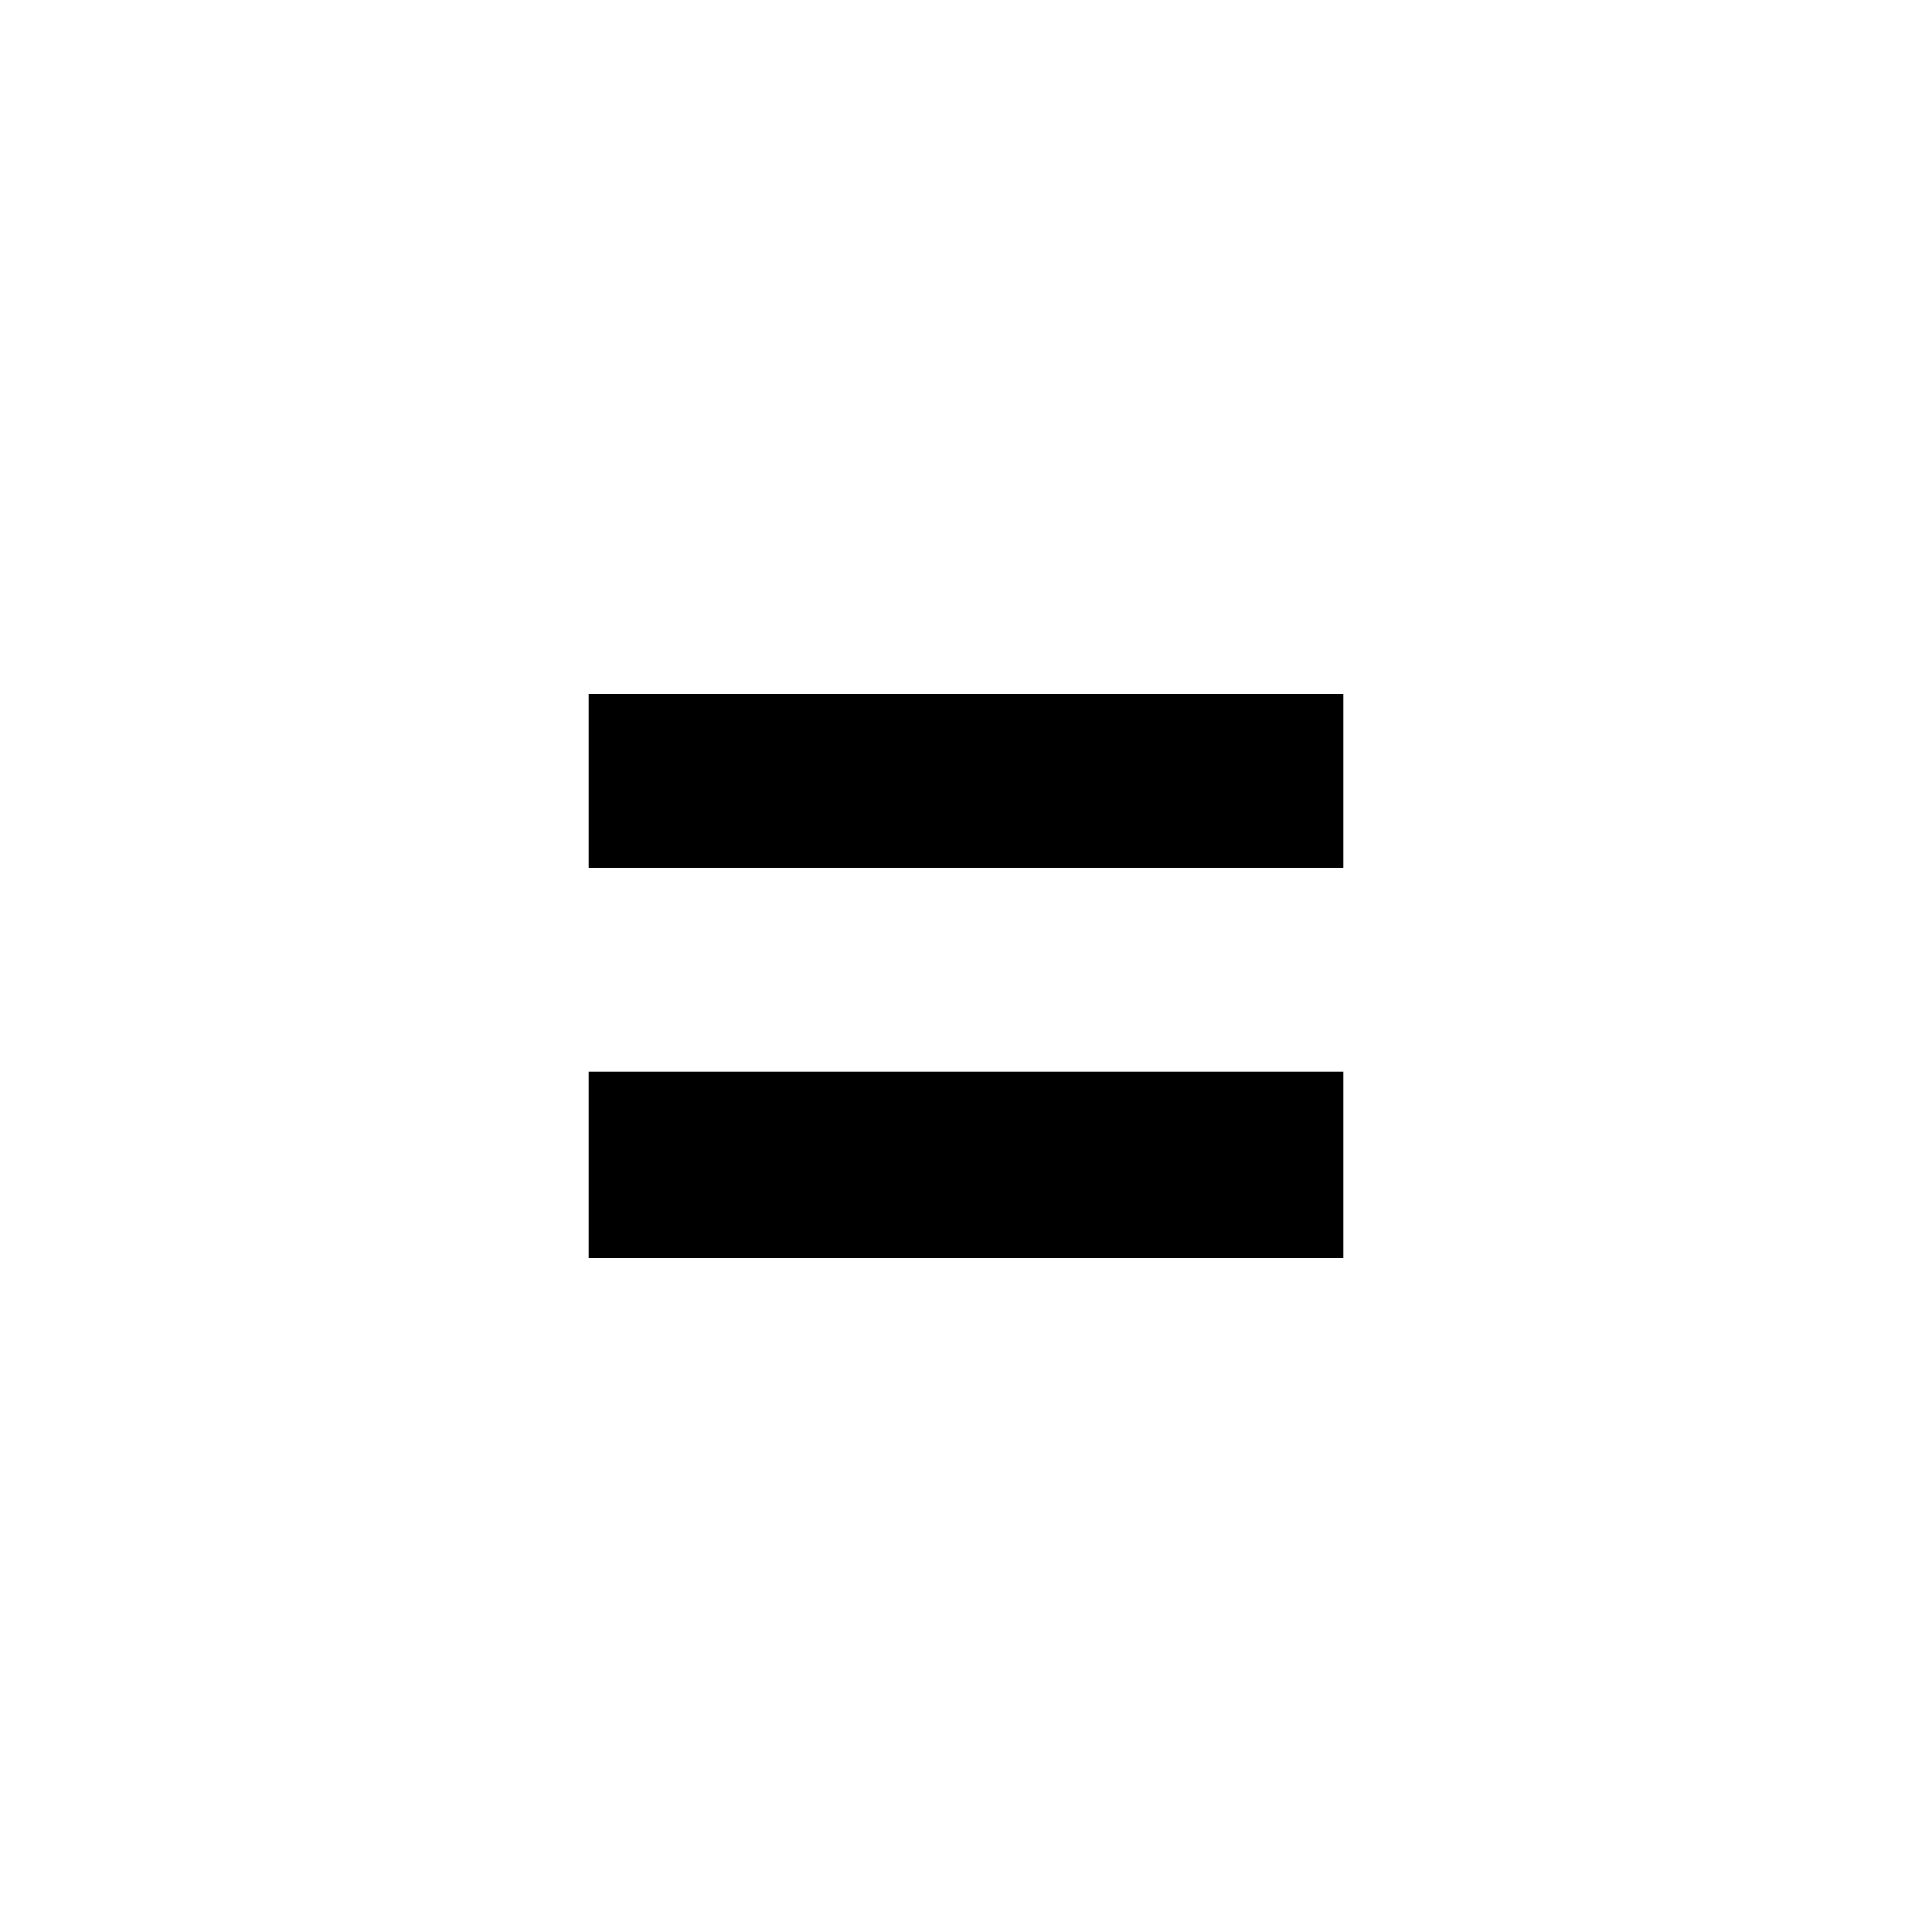
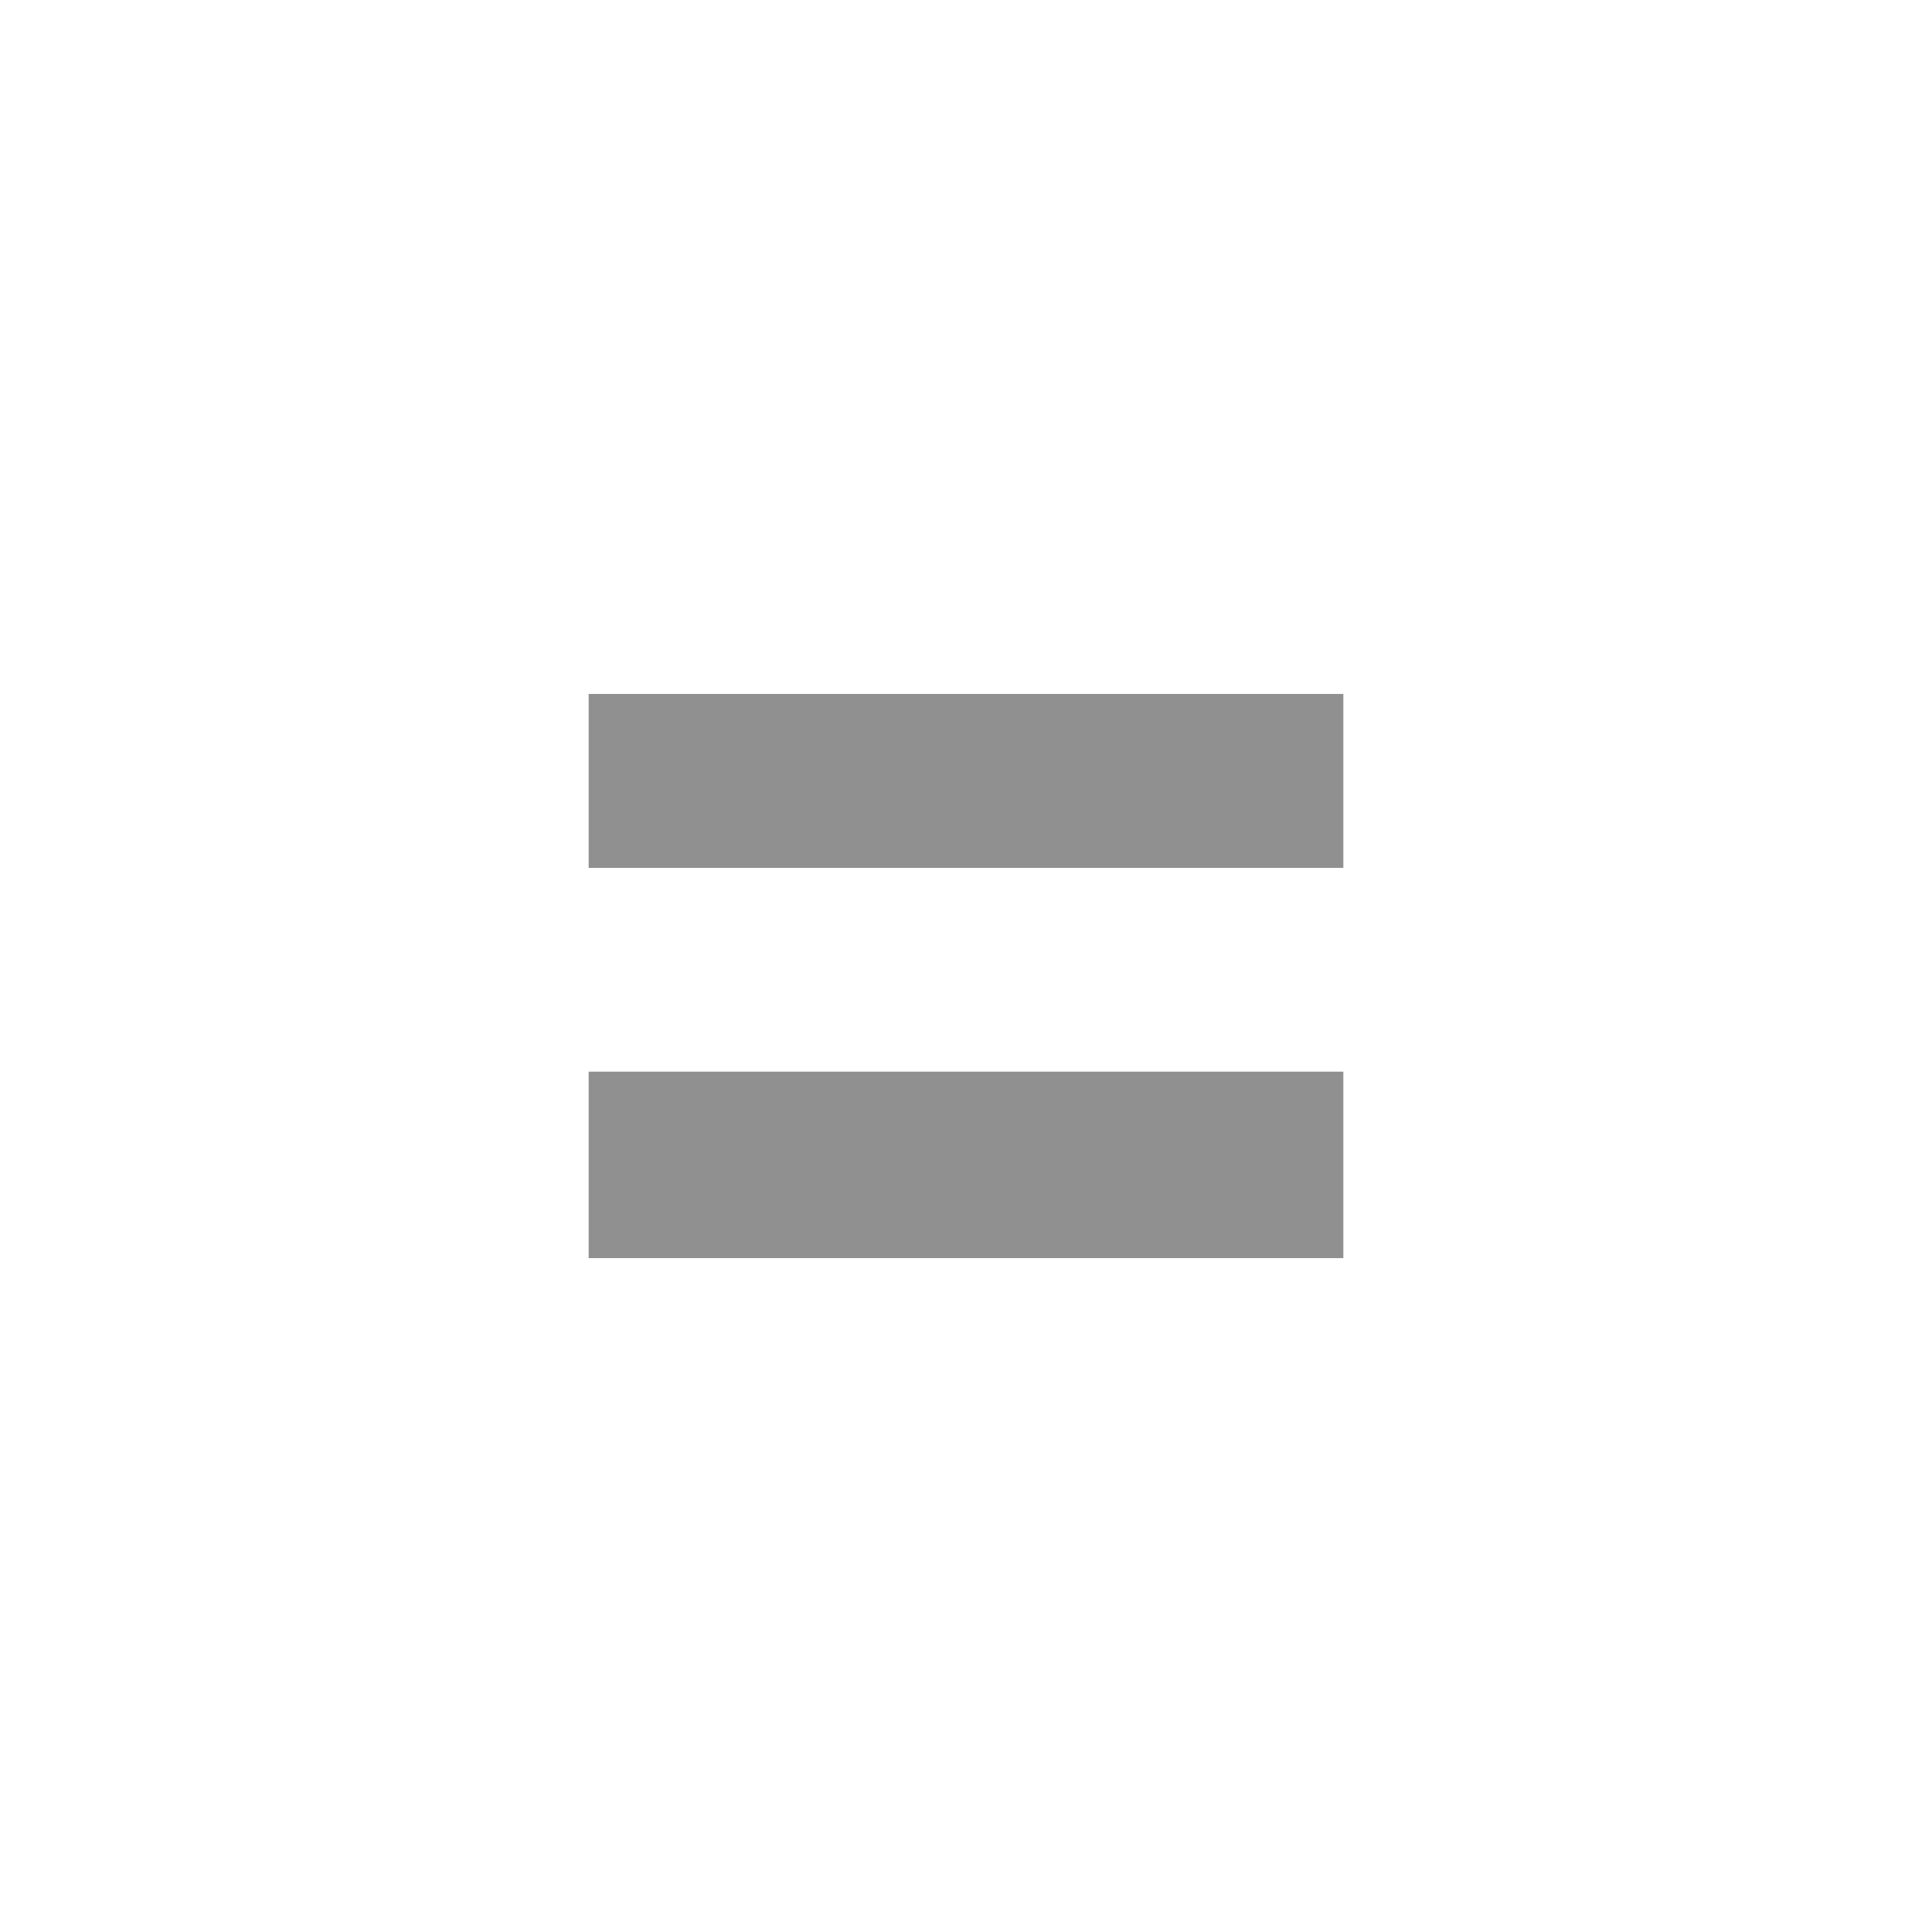
<svg xmlns="http://www.w3.org/2000/svg" width="1024" height="1024" viewBox="0 0 1024 1024" version="1.1" id="svg1">
  <defs id="defs1" />
  <g id="layer2" transform="translate(-5120)">
    <rect style="fill:#555555;fill-opacity:0;stroke-width:0.911" id="rect6" width="1024" height="1024" x="5120" y="0" />
  </g>
  <g id="layer1" transform="translate(-5120)">
-     <rect style="opacity:1;fill:#000000;fill-opacity:1;stroke:none;stroke-width:68;stroke-dasharray:none;stroke-opacity:1" id="rect705" width="400" height="98.823" x="5432" y="568" />
-     <rect style="opacity:1;fill:#000000;fill-opacity:1;stroke:none;stroke-width:68;stroke-dasharray:none;stroke-opacity:1" id="rect706" width="400" height="92.194" x="5432" y="367.806" />
+     <rect style="opacity:1;fill:#909090;fill-opacity:1;stroke:none;stroke-width:68;stroke-dasharray:none;stroke-opacity:1" id="rect705" width="400" height="98.823" x="5432" y="568" />
+     <rect style="opacity:1;fill:#909090;fill-opacity:1;stroke:none;stroke-width:68;stroke-dasharray:none;stroke-opacity:1" id="rect706" width="400" height="92.194" x="5432" y="367.806" />
  </g>
</svg>
